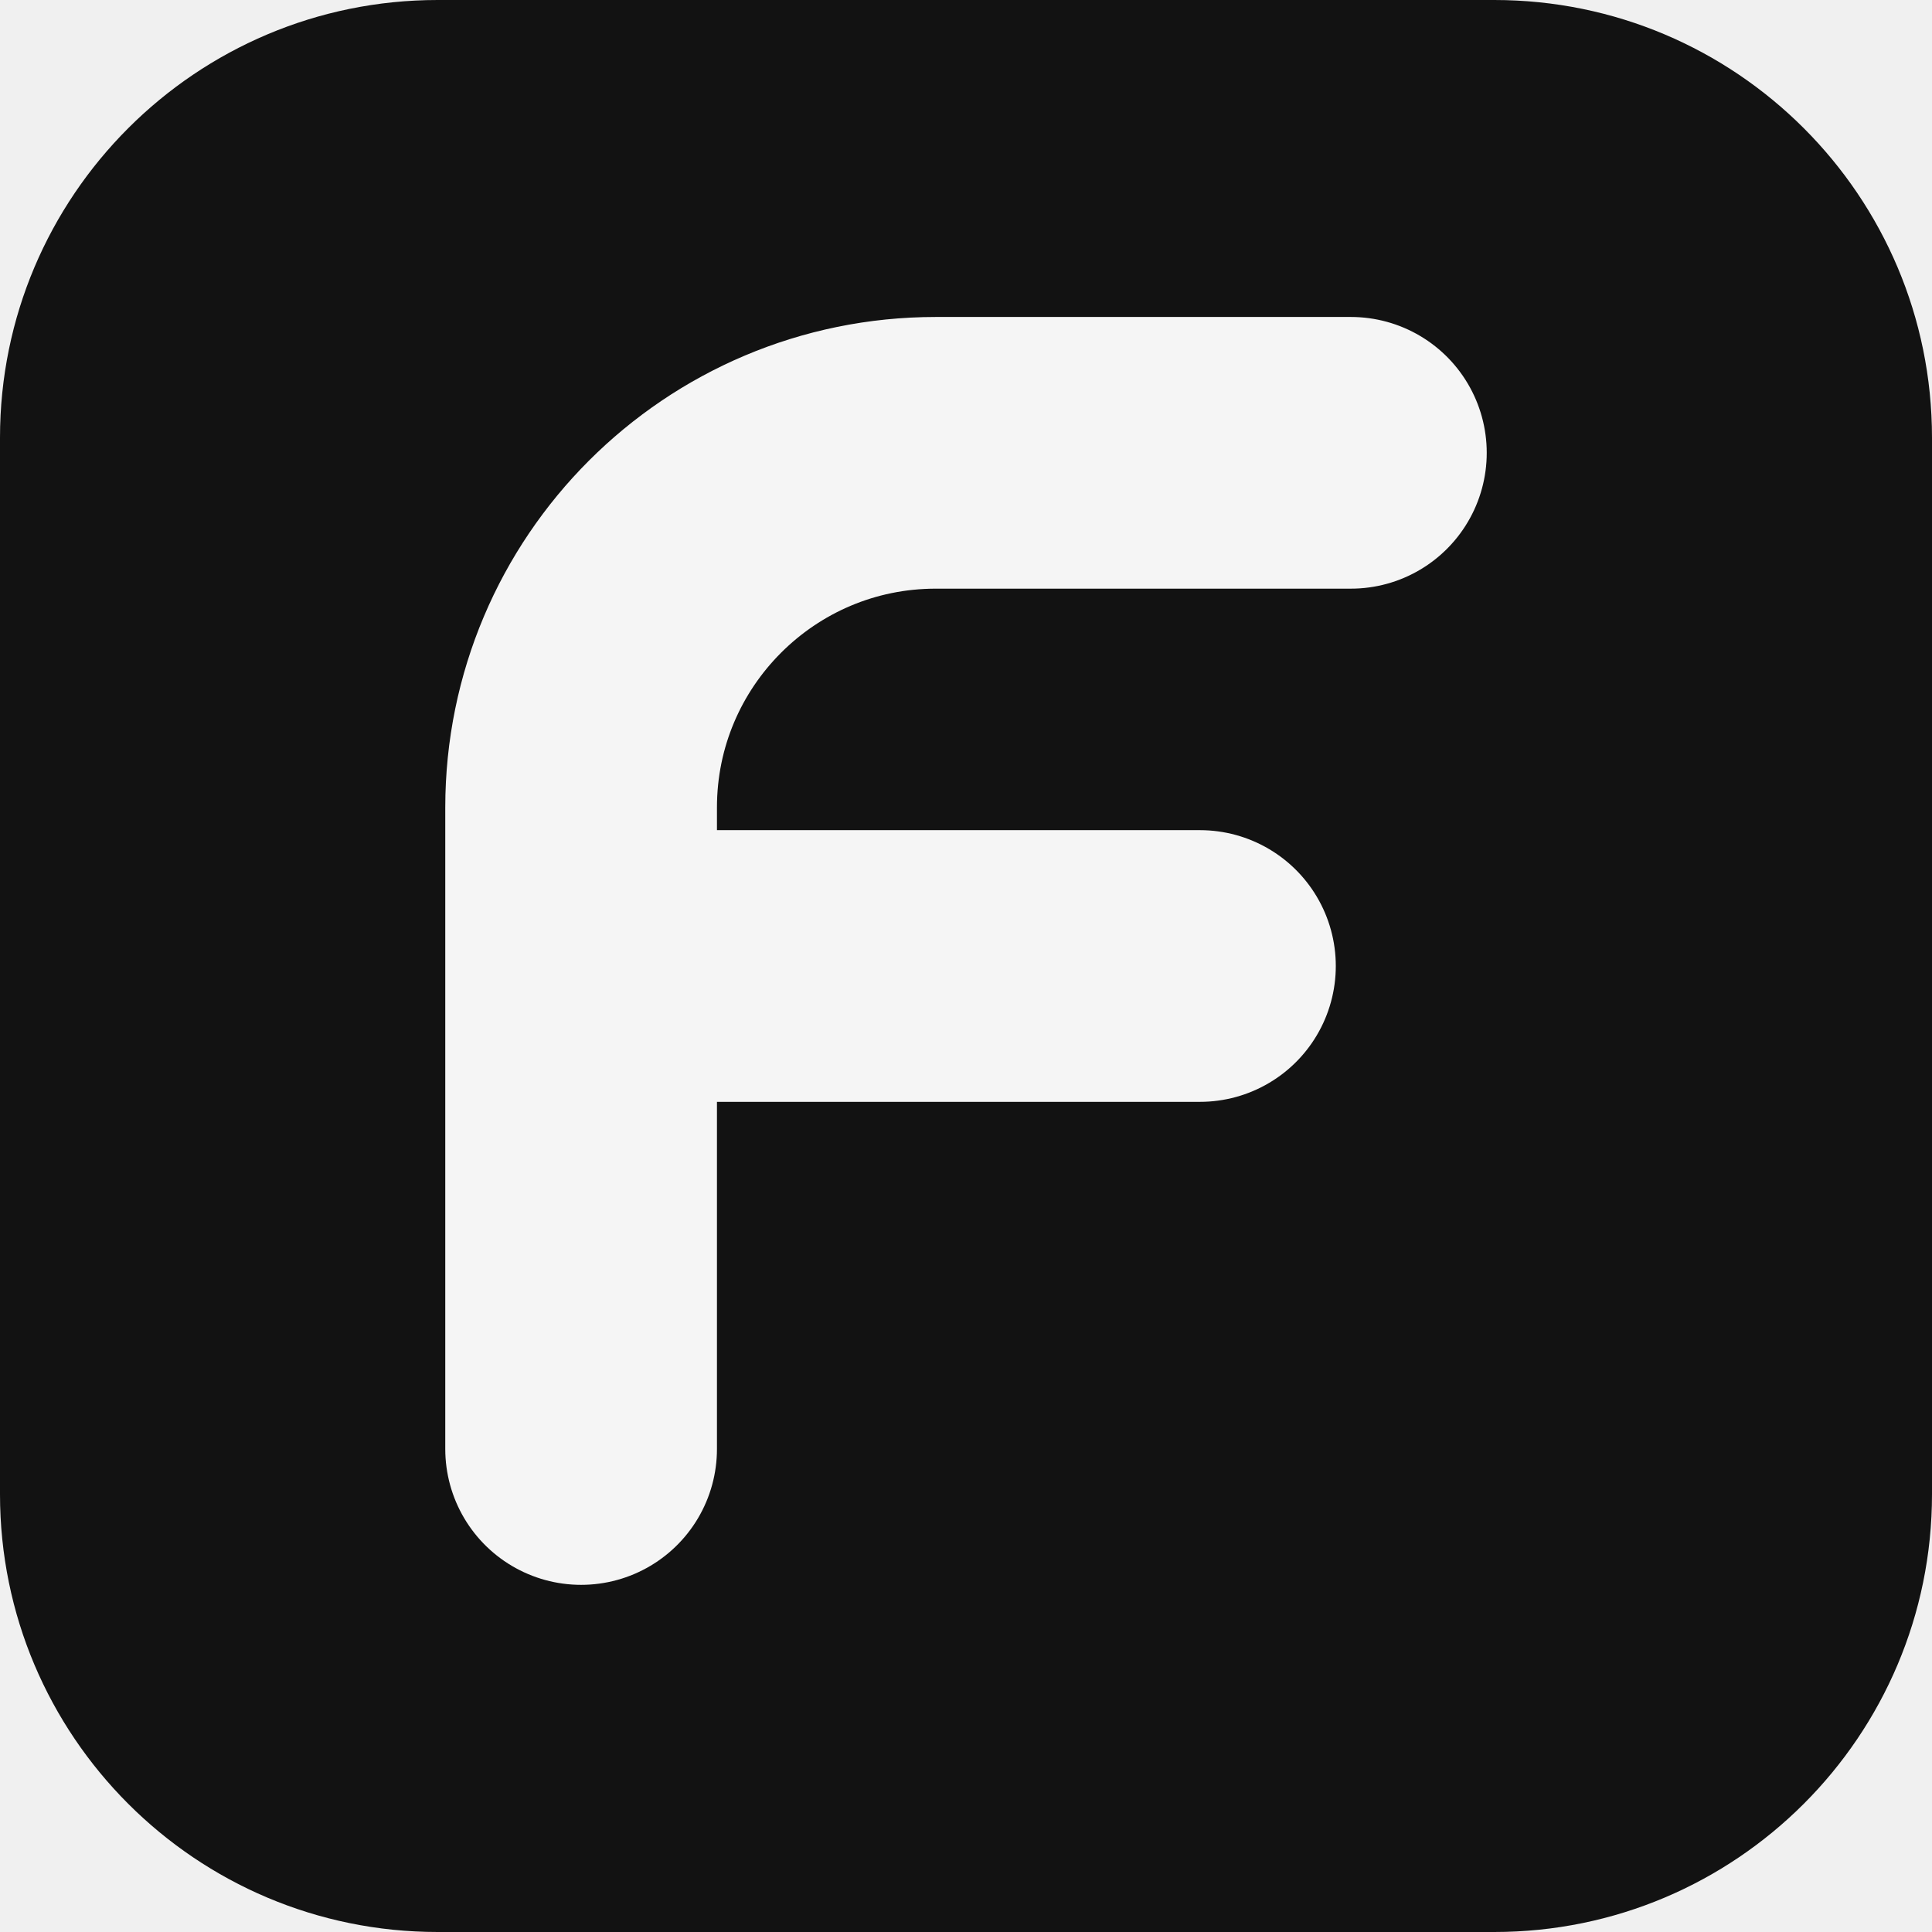
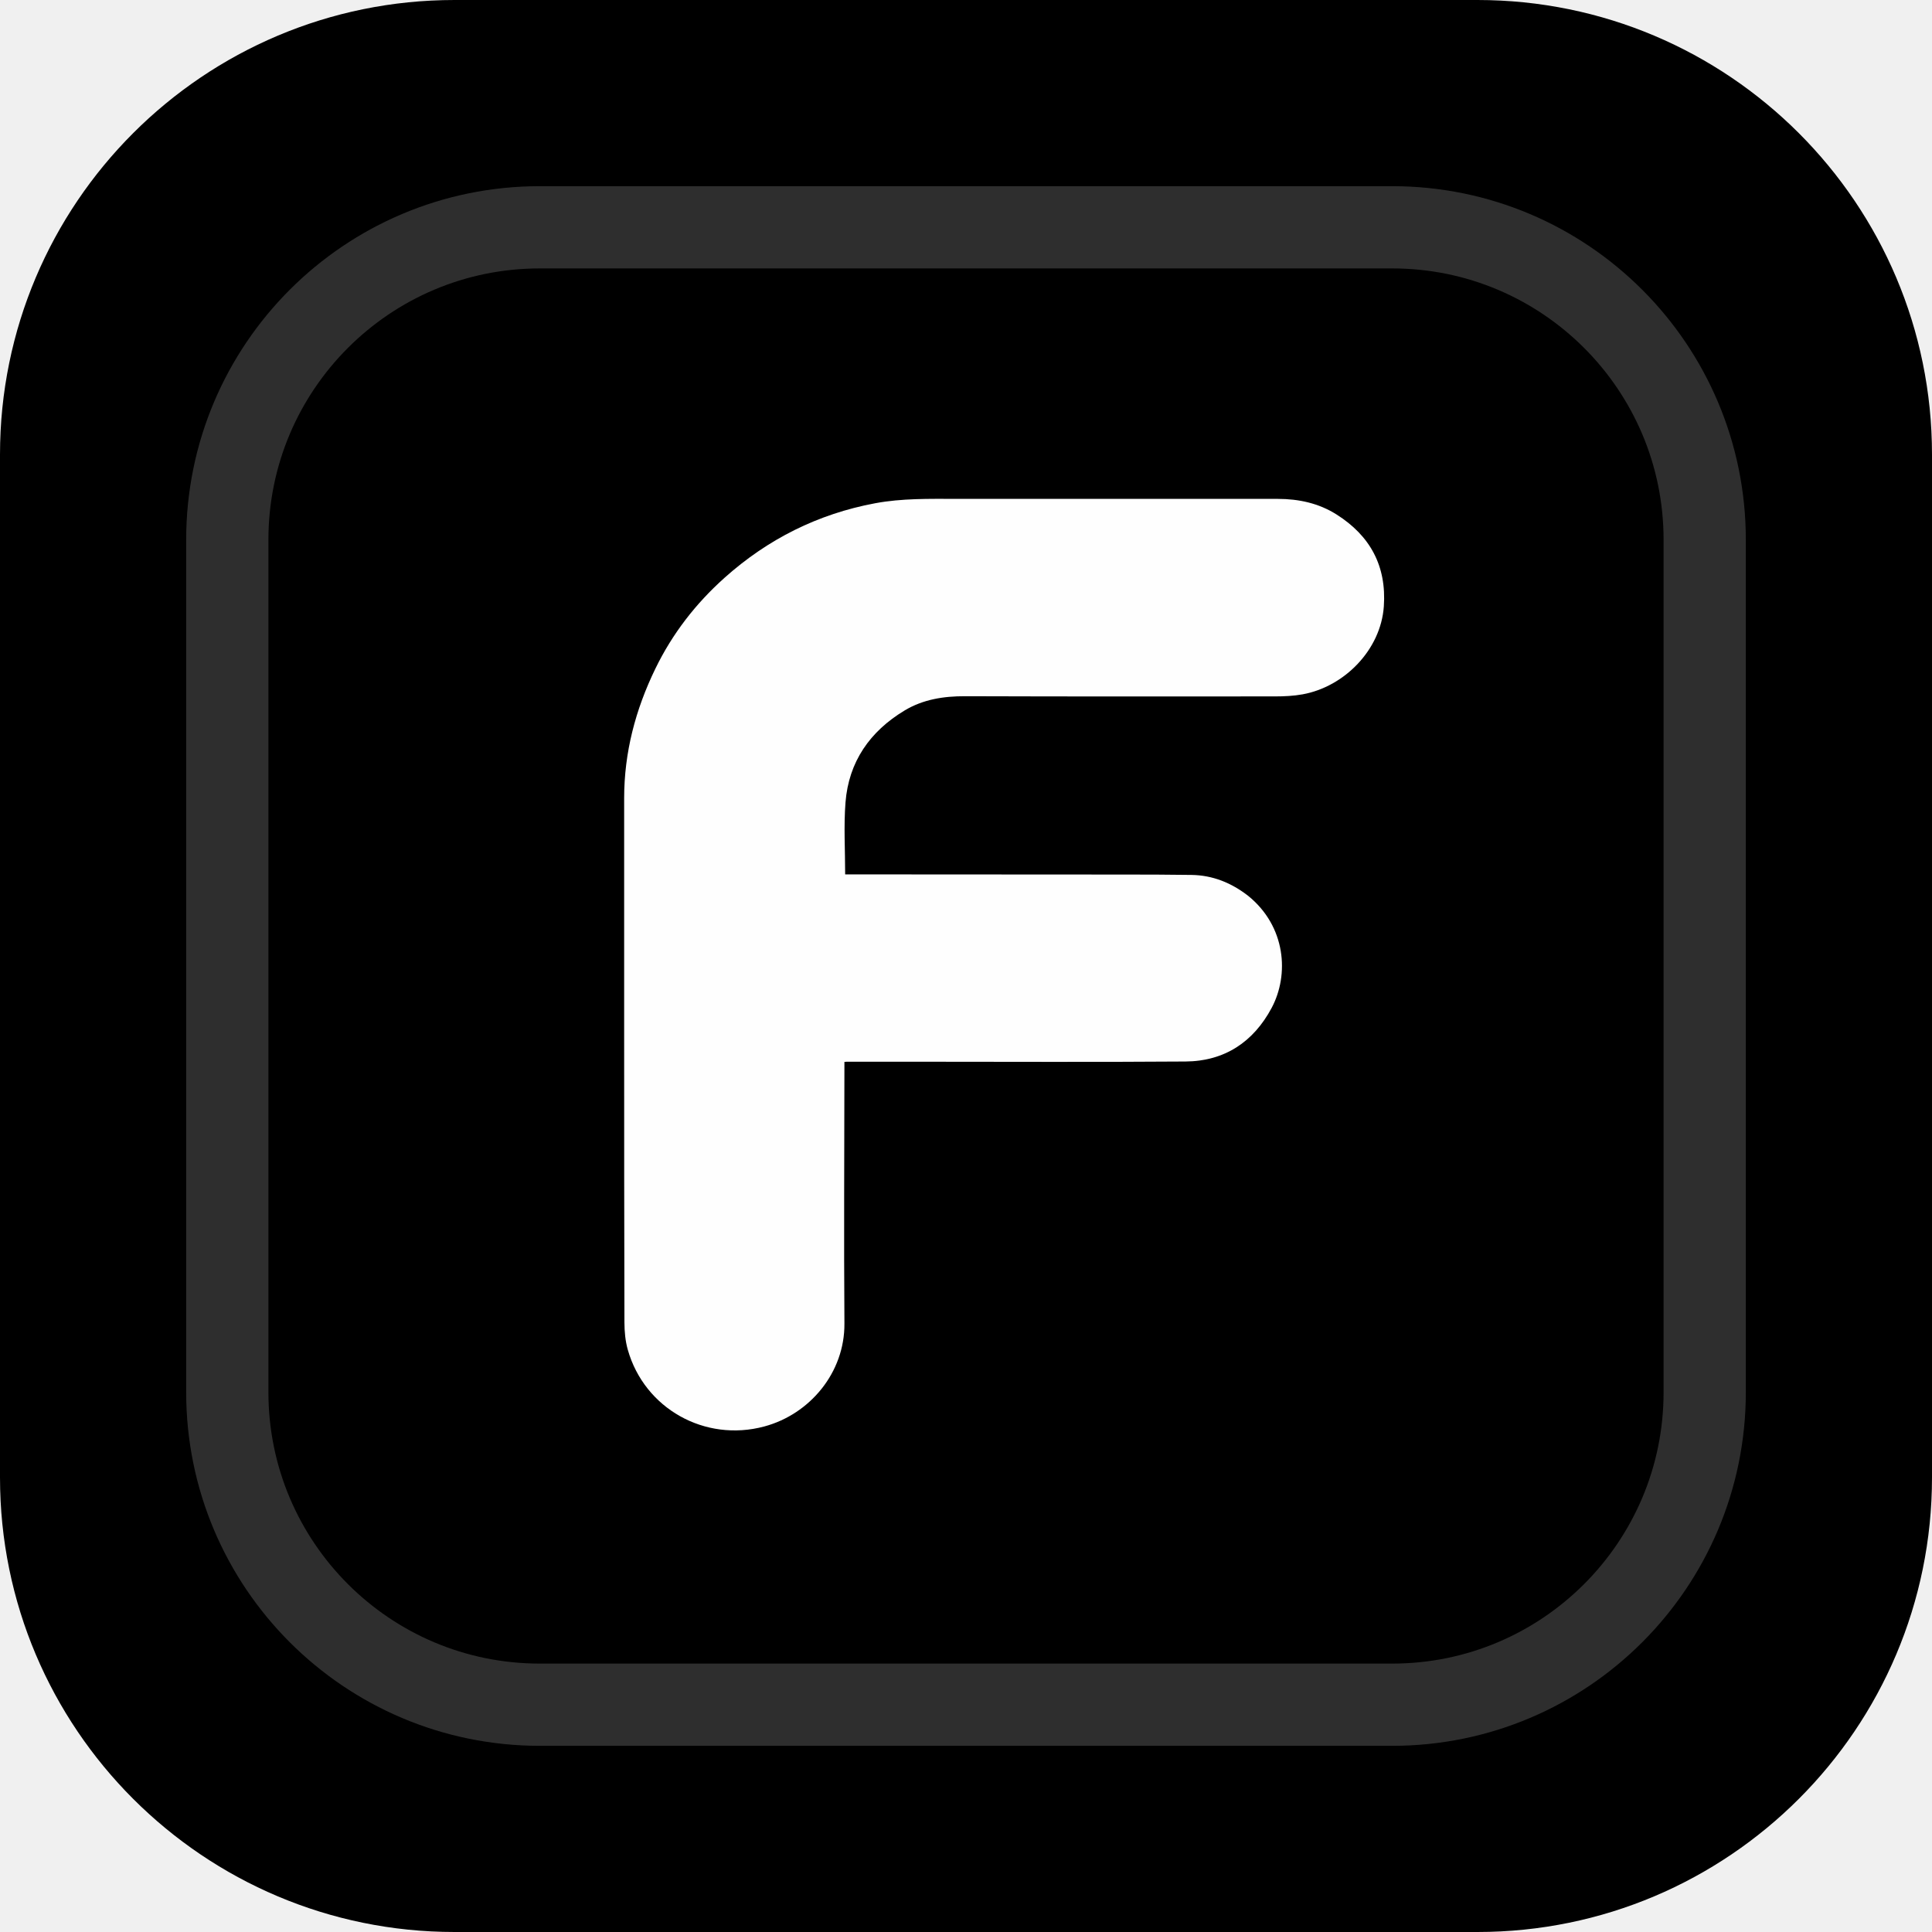
<svg xmlns="http://www.w3.org/2000/svg" width="1024" height="1024" viewBox="0 0 1024 1024" fill="none">
-   <rect width="1024" height="1024" rx="232" fill="#121212" />
-   <path d="M308 768V428C308 324.17 392.17 240 496 240H716M308 512H636" stroke="#F5F5F5" stroke-width="144" stroke-linecap="round" stroke-linejoin="round" />
+   <path d="M783.059 0H240.941C107.873 0 0 107.873 0 240.941V783.059C0 916.127 107.873 1024 240.941 1024H783.059C916.127 1024 1024 916.127 1024 783.059V240.941C1024 107.873 916.127 0 783.059 0Z" fill="black" />
+   <path d="M737.882 120.473H286.118C194.633 120.473 120.471 194.635 120.471 286.12V737.884C120.471 829.369 194.633 903.531 286.118 903.531H737.882C829.367 903.531 903.53 829.369 903.53 737.884V286.12C903.53 194.635 829.367 120.473 737.882 120.473Z" stroke="white" stroke-opacity="0.18" stroke-width="43.589" />
+   <path d="M661.555 474.819C681.571 491.015 683.391 516.561 674.02 534.165C664.374 552.284 649.019 562.47 628.345 562.623C580.897 562.976 533.445 562.734 485.994 562.732C473.608 562.732 461.223 562.727 448.837 562.728C448.502 562.728 448.168 562.781 447.558 562.832C447.558 563.735 447.559 564.58 447.558 565.426C447.526 610.783 447.226 656.142 447.565 701.496C447.759 727.459 429.291 749.532 405.131 756.046C373.602 764.547 341.563 746.567 332.733 715.353C331.425 710.731 330.976 705.73 330.962 700.901C330.814 650.05 330.829 599.198 330.814 548.345C330.802 506.565 330.799 464.784 330.814 423.003C330.823 398.808 336.818 376.101 347.368 354.392C356.378 335.853 368.728 319.924 383.984 306.272C406.915 285.752 433.518 272.397 463.851 266.731C478.083 264.073 492.492 264.402 506.877 264.405C563.66 264.417 620.444 264.447 677.228 264.421C688.369 264.415 698.952 266.712 708.373 272.67C726.197 283.941 734.961 299.963 733.458 321.431C731.848 344.419 712.529 364.011 690.391 368.014C685.631 368.875 680.703 369.107 675.852 369.111C621.075 369.159 566.297 369.19 511.52 369.009C500.115 368.972 489.218 370.688 479.428 376.587C461.077 387.645 449.813 403.758 448.131 425.323C447.152 437.877 447.953 450.569 447.953 463.446C450.051 463.446 452.62 463.444 455.188 463.446C501.766 463.47 548.345 463.484 594.923 463.527C607.133 463.538 619.345 463.544 631.553 463.731C642.746 463.902 652.618 467.882 661.555 474.819Z" fill="#FEFEFE" />
</svg>
